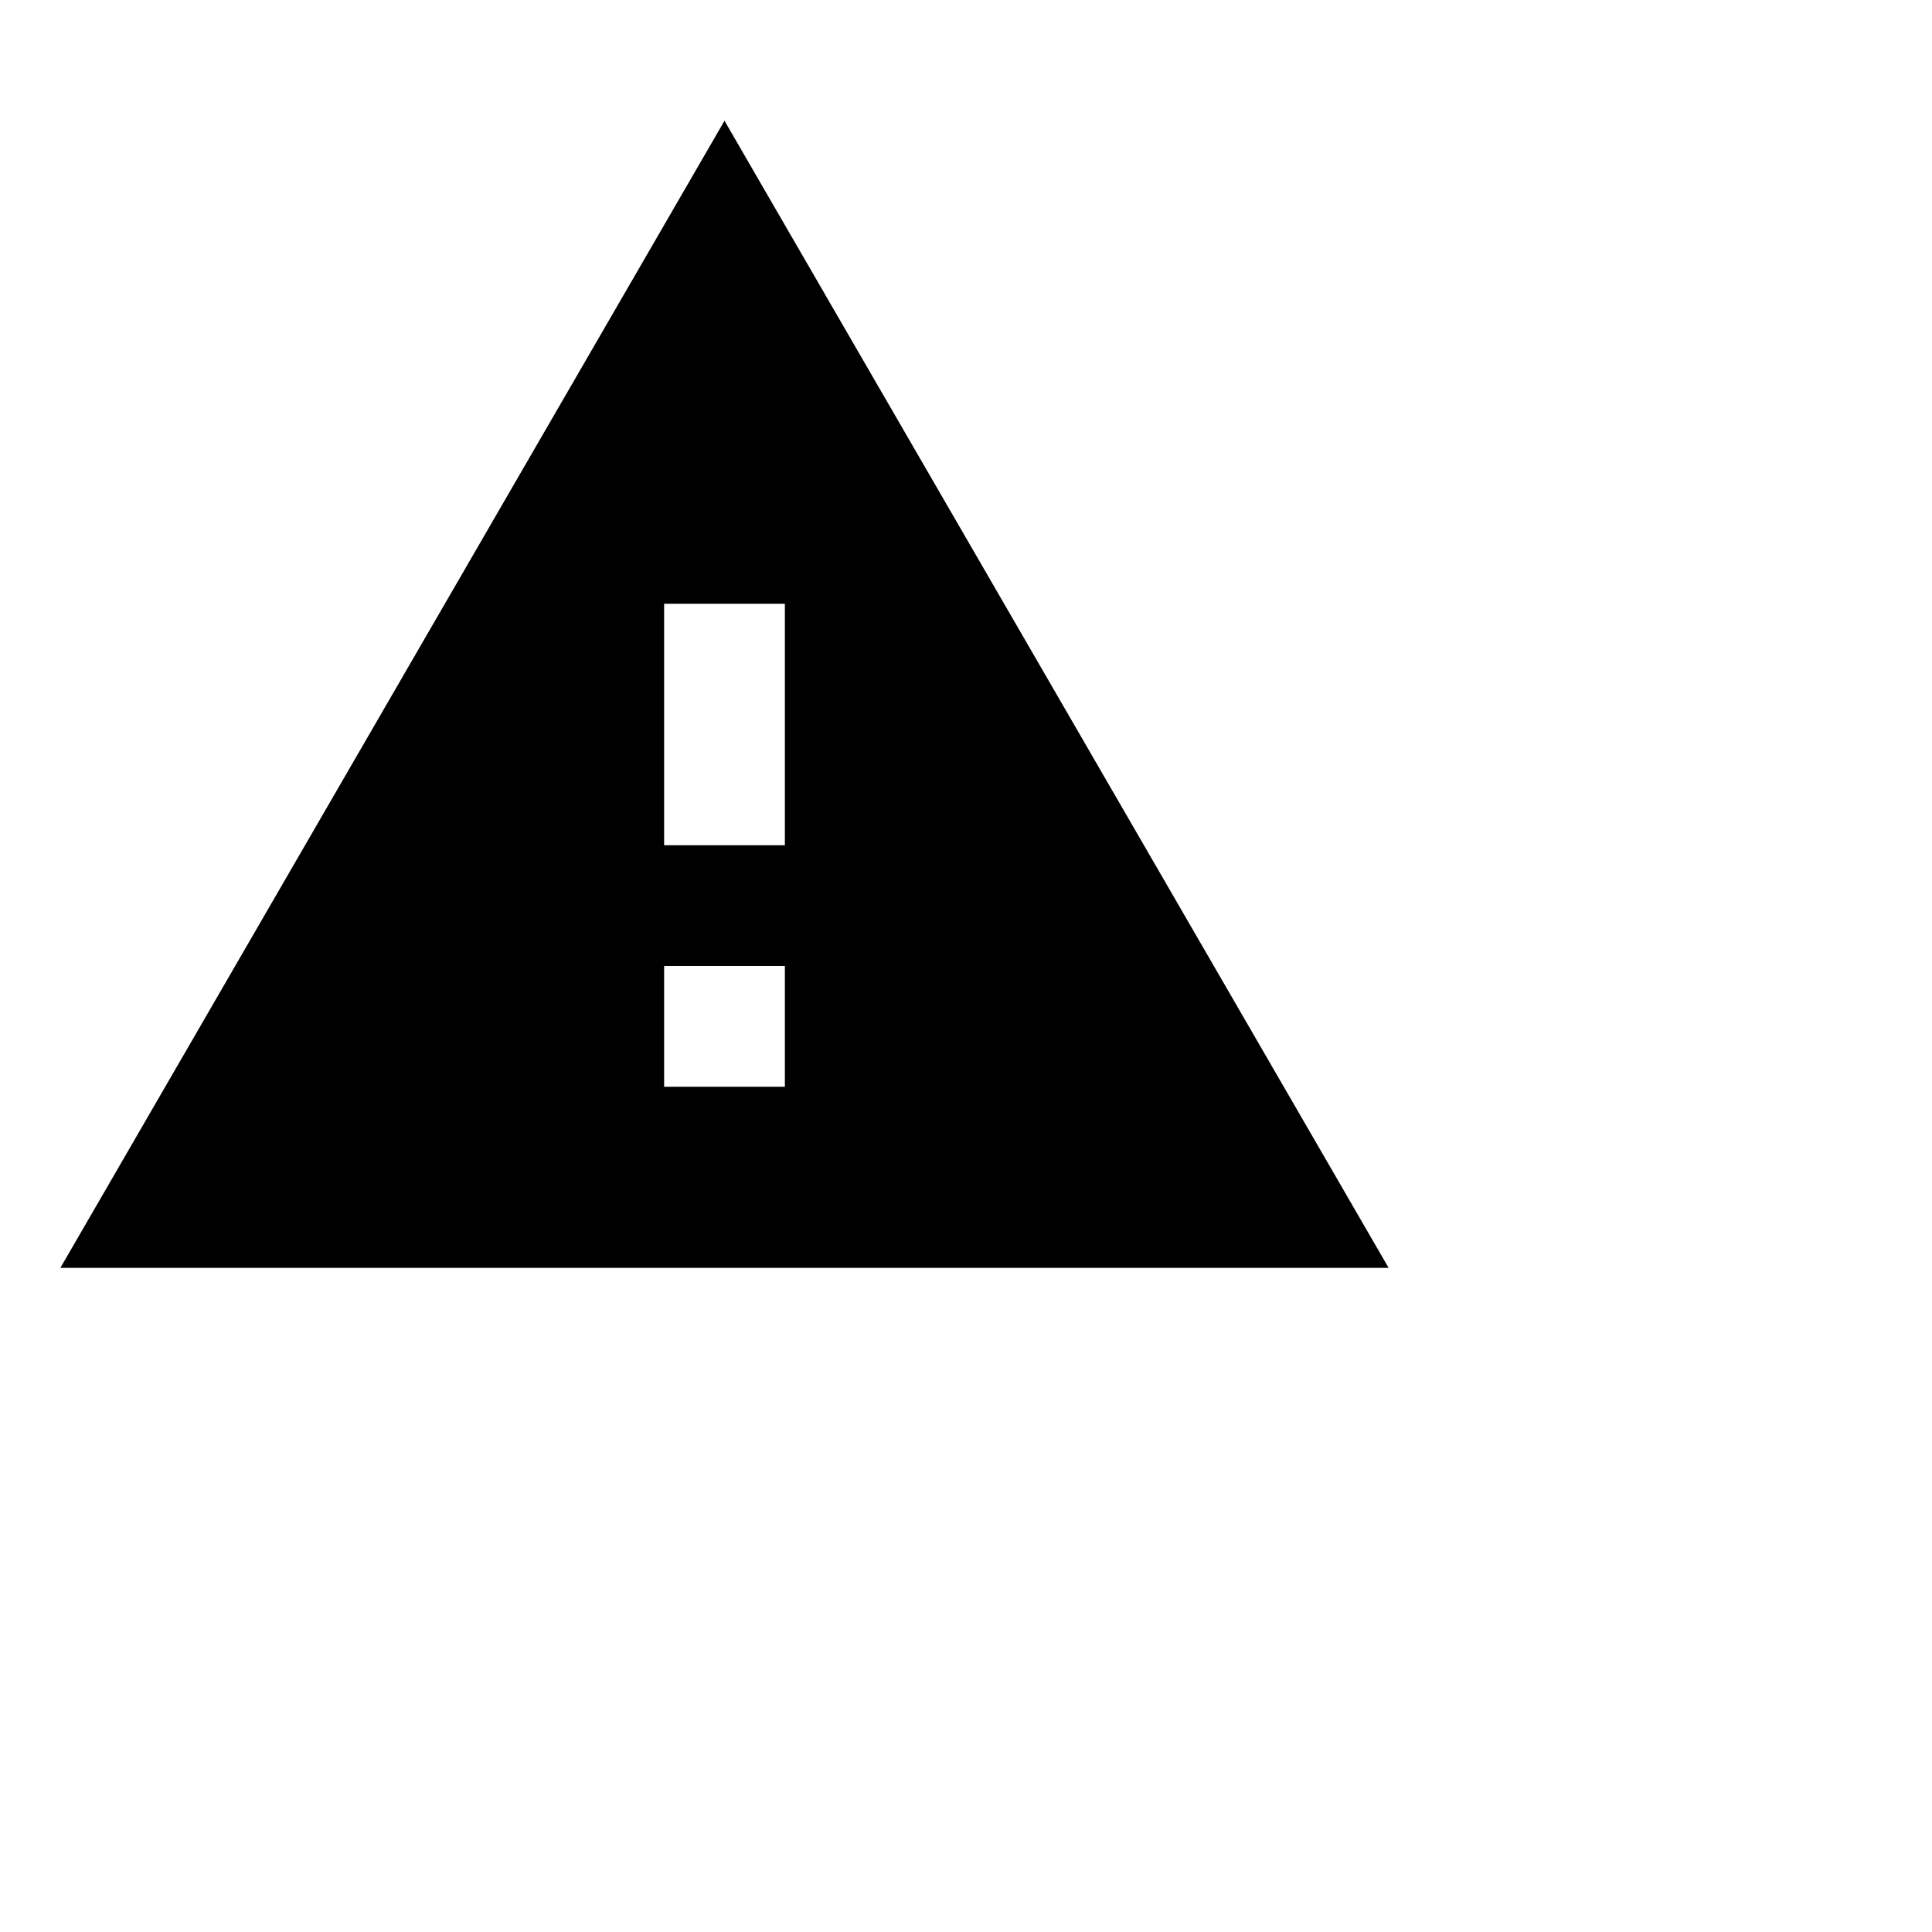
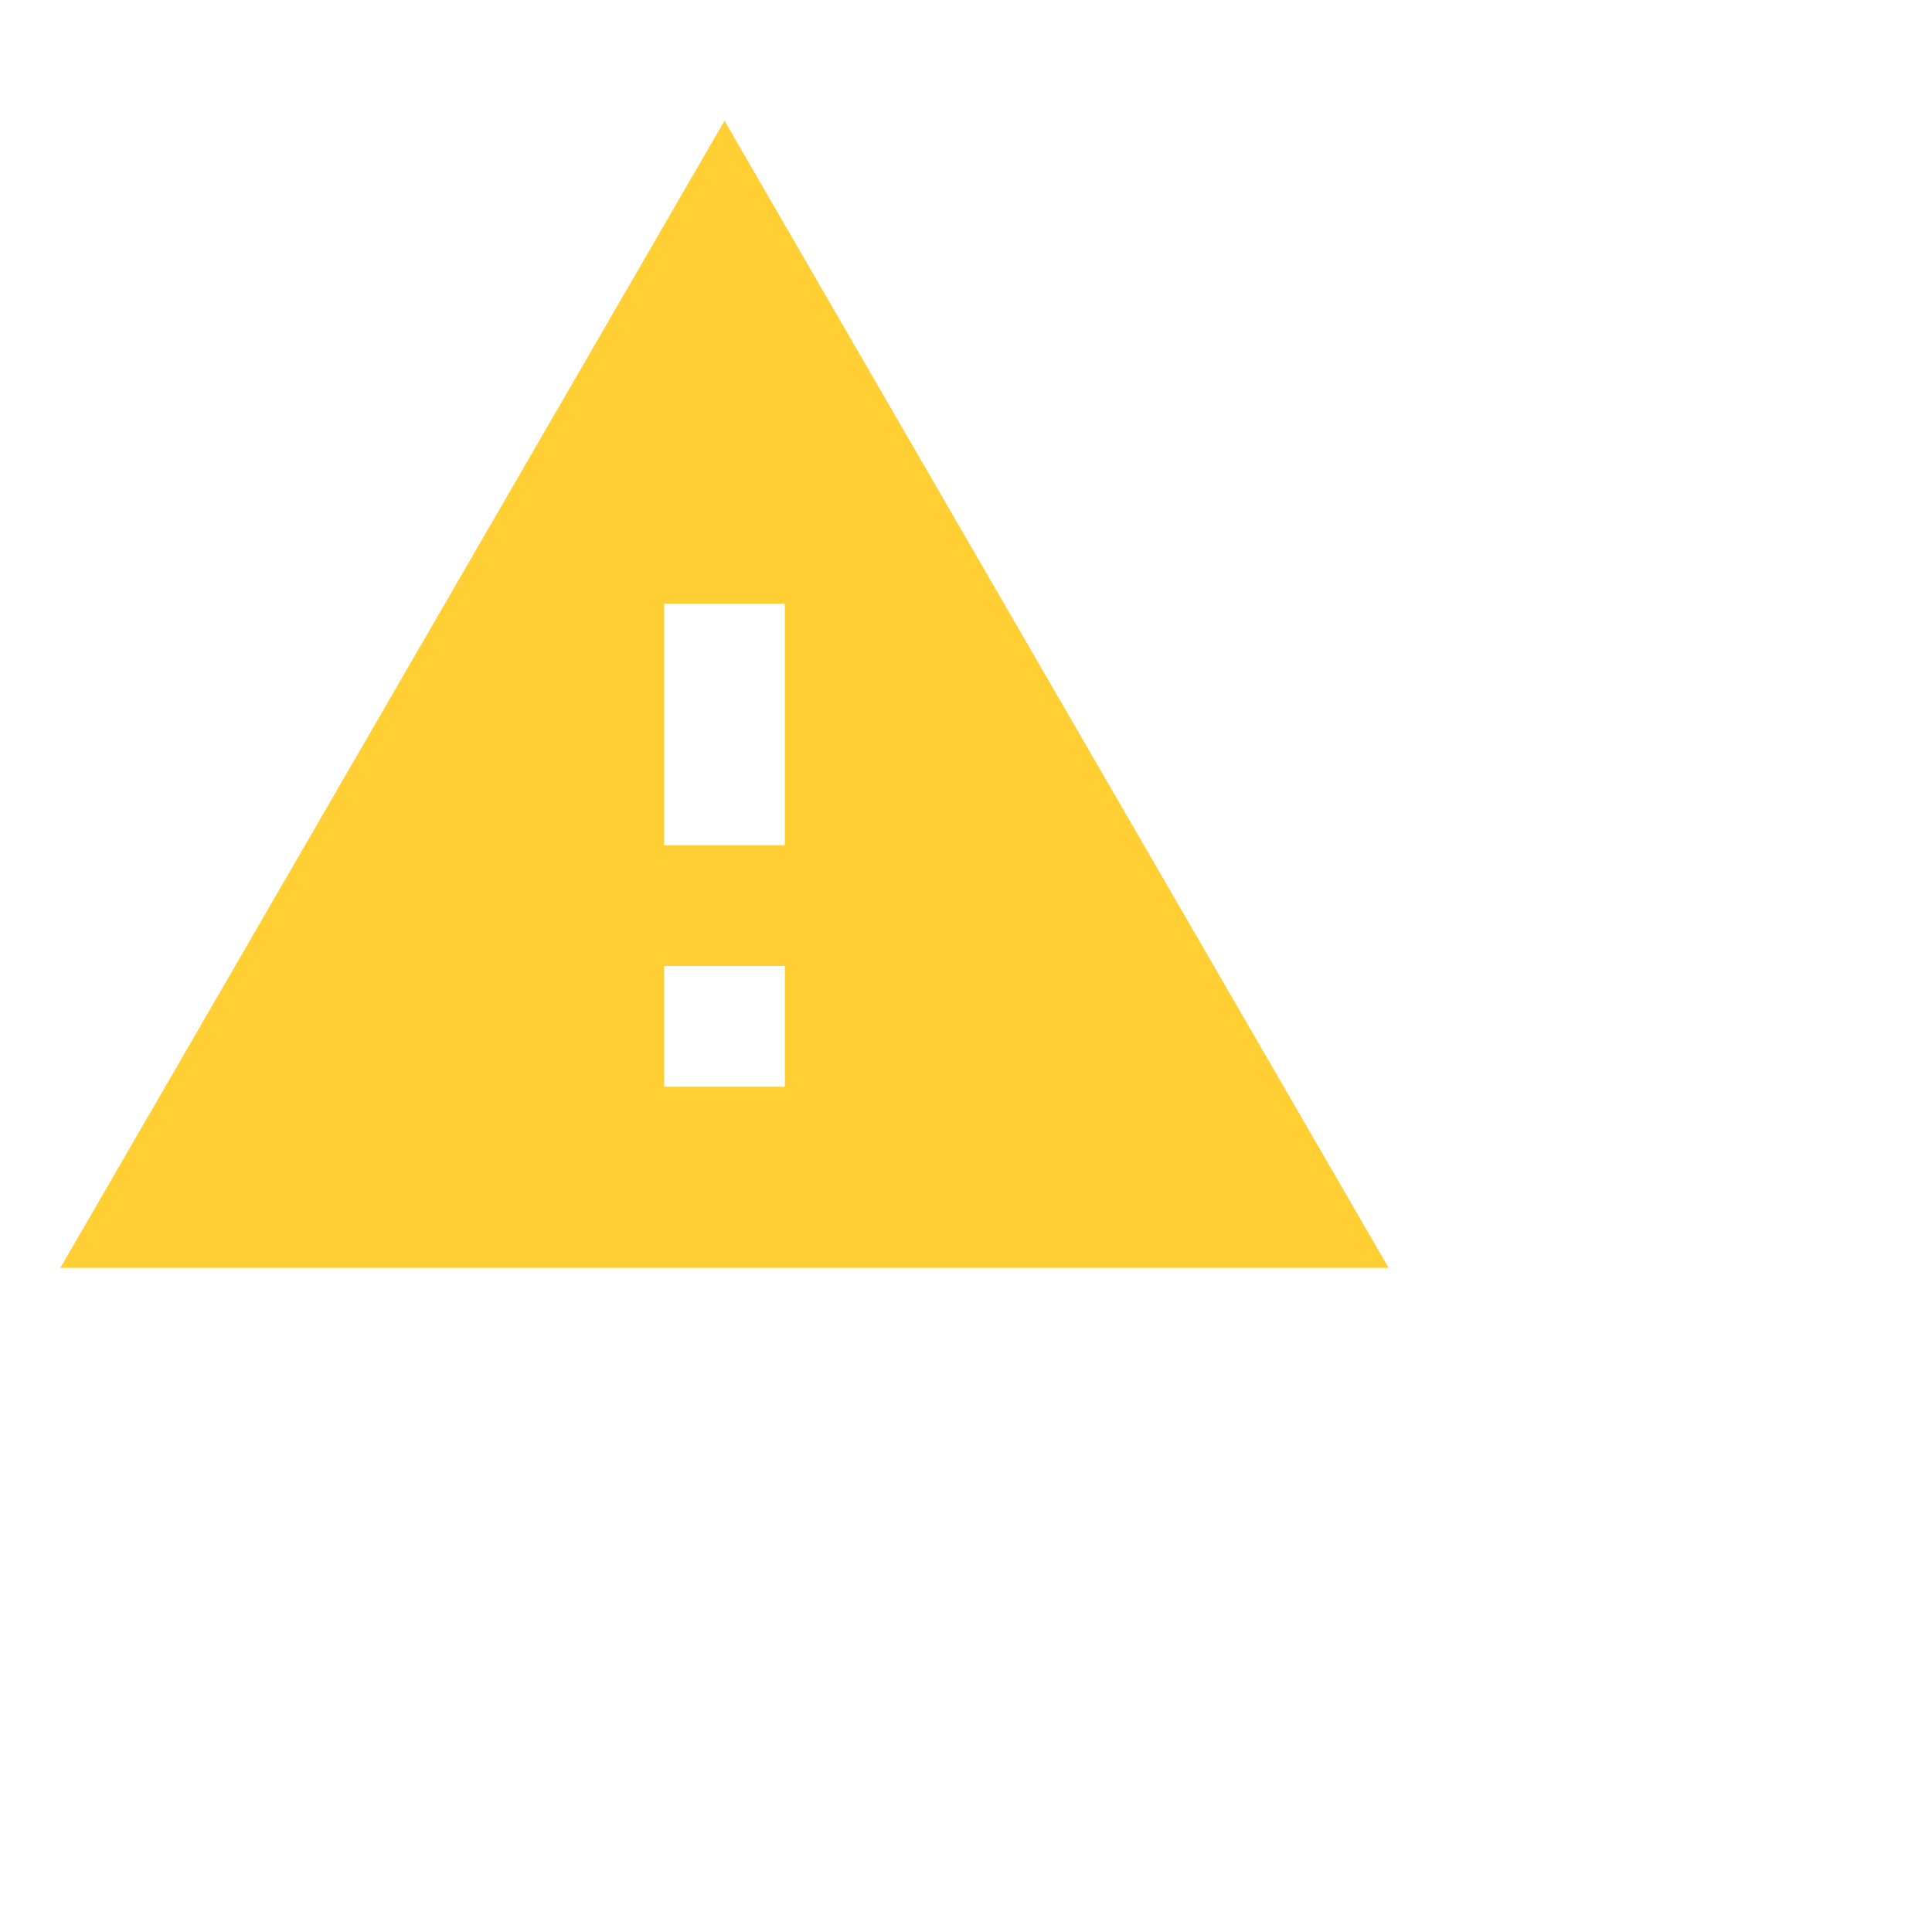
- <svg xmlns="http://www.w3.org/2000/svg" height="18px" viewBox="0 0 32 32" width="18px" fill="#000000">
+ <svg xmlns="http://www.w3.org/2000/svg" height="18px" viewBox="0 0 32 32" width="18px" fill="#FFCF34">
  <path d="M0 0h24v24H0z" fill="none" />
  <path d="M1 21h22L12 2 1 21zm12-3h-2v-2h2v2zm0-4h-2v-4h2v4z" />
</svg>
